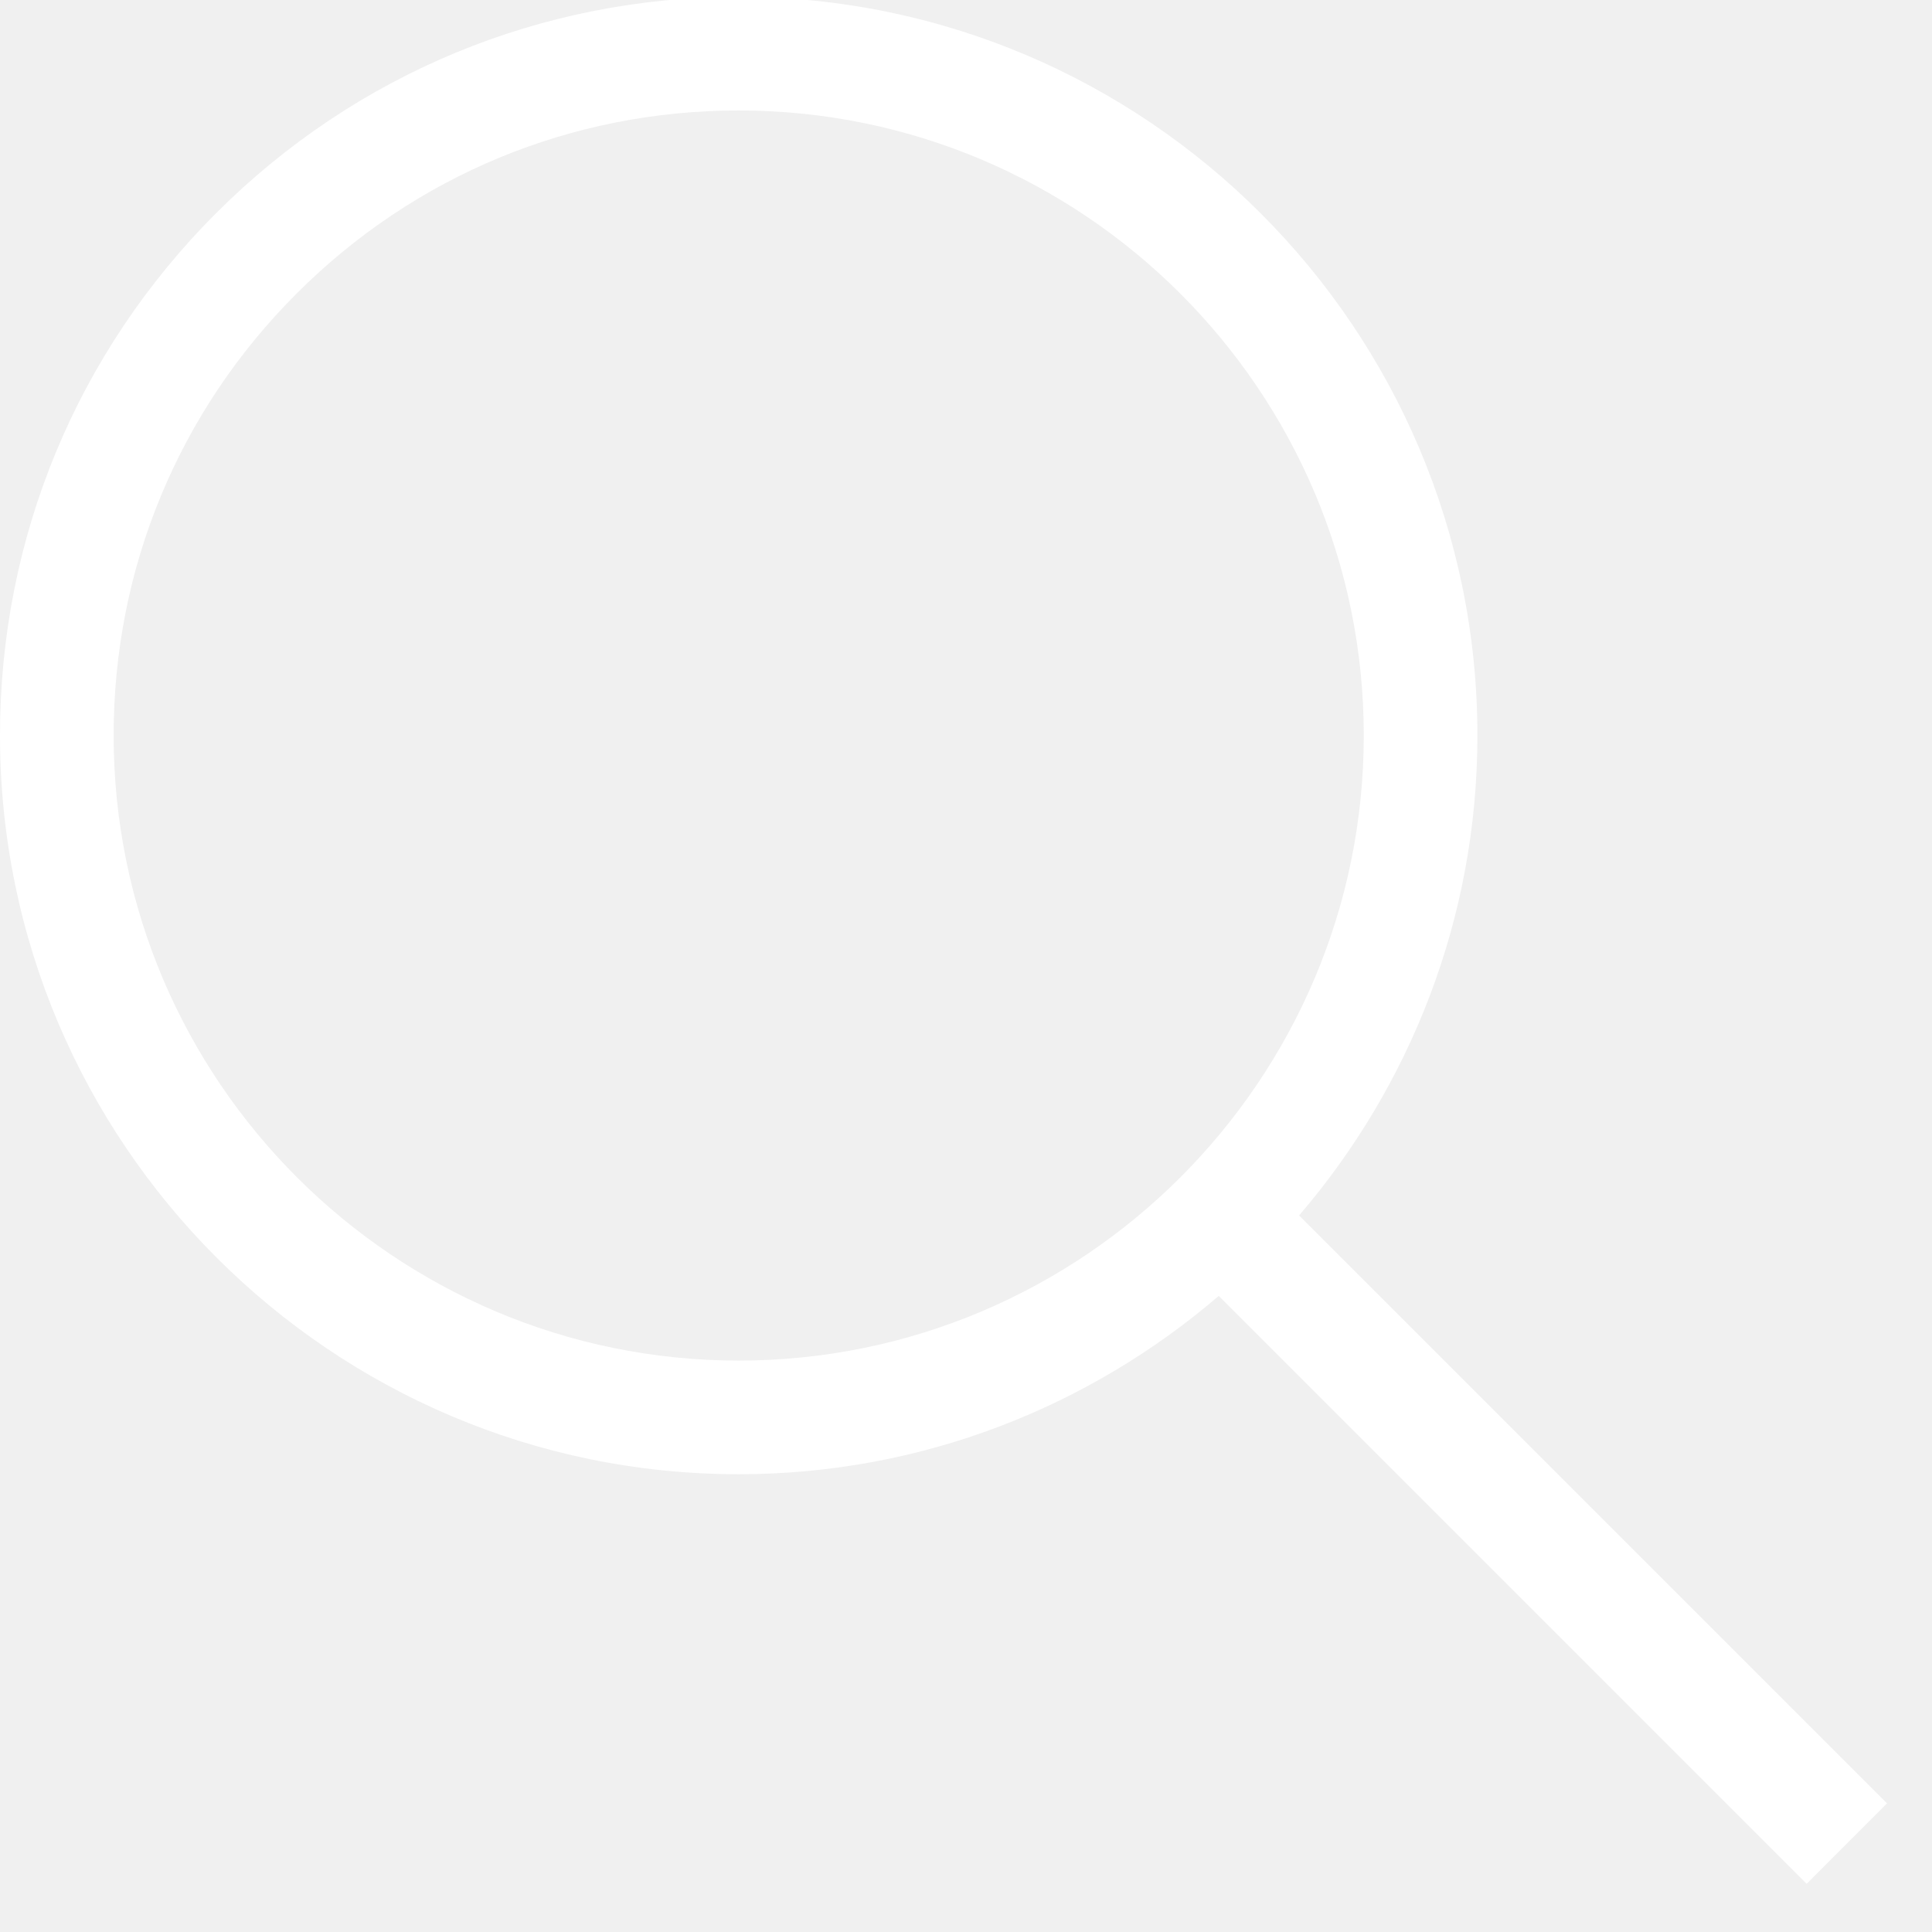
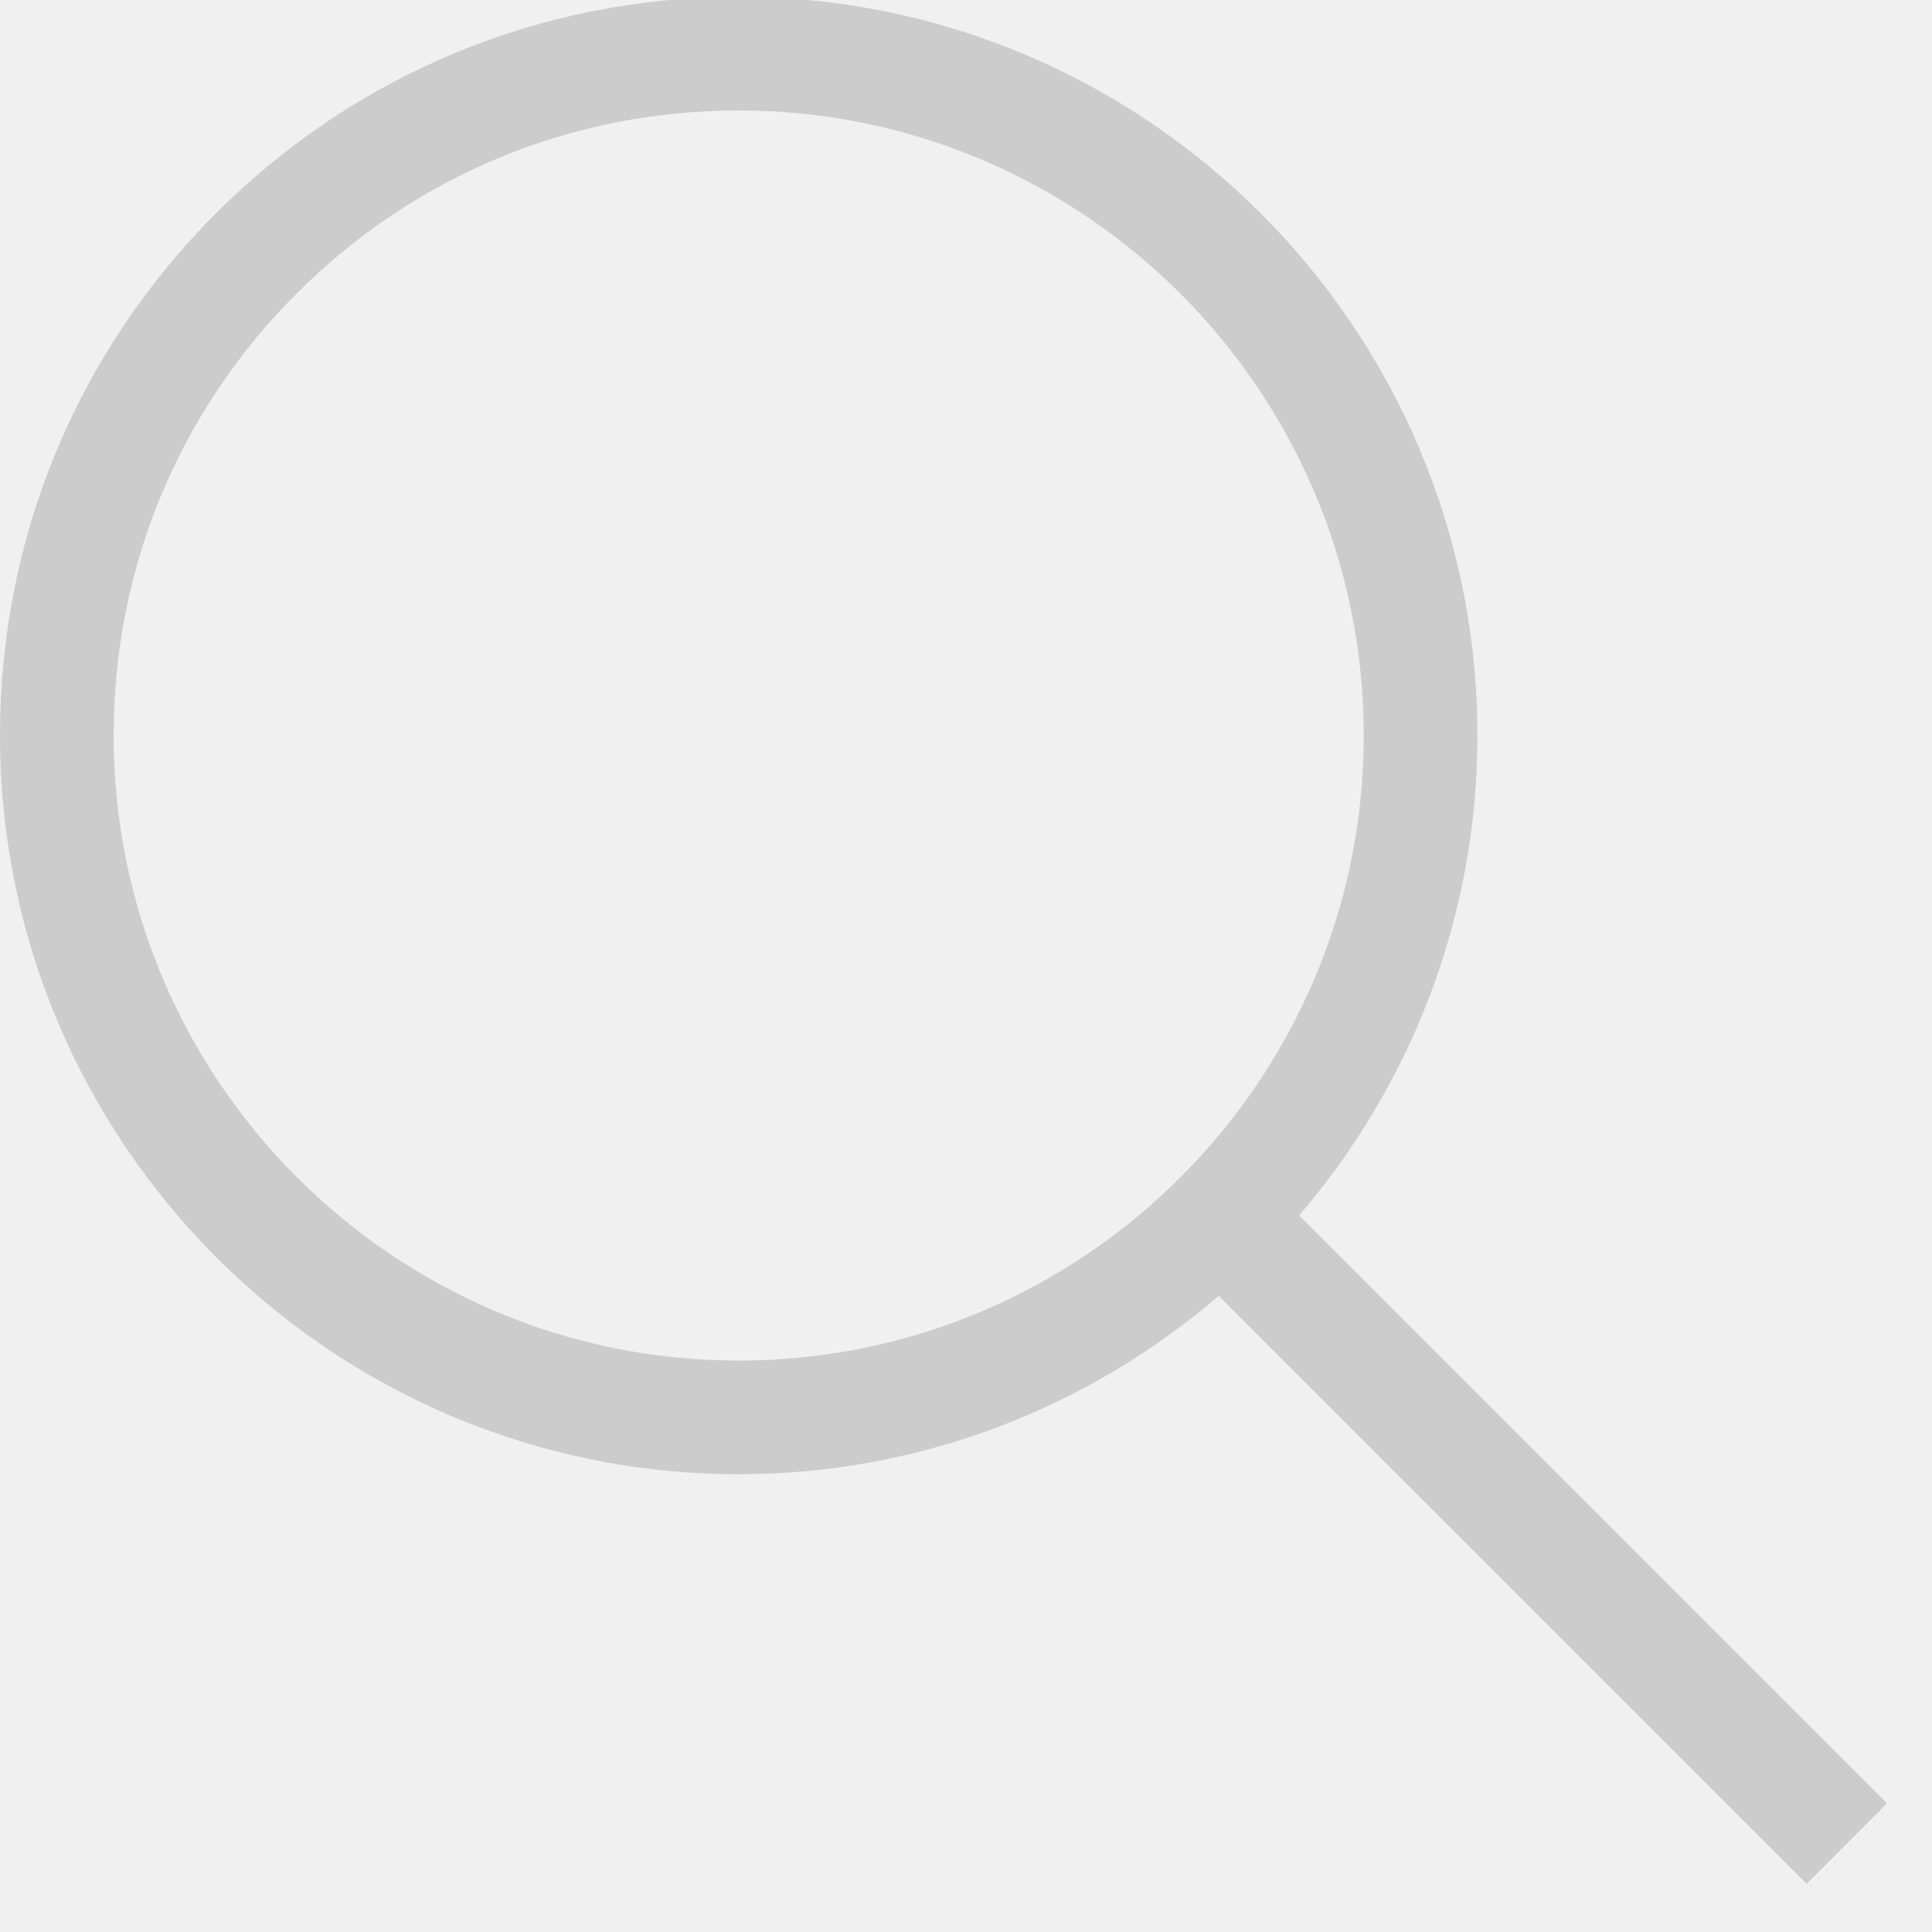
<svg xmlns="http://www.w3.org/2000/svg" version="1.1" width="17" height="17" viewBox="0 0 17 17">
  <g>
</g>
-   <path d="M16.604 15.868l-5.173-5.173c0.975-1.137 1.569-2.611 1.569-4.223 0-3.584-2.916-6.5-6.5-6.5-1.736 0-3.369 0.676-4.598 1.903-1.227 1.228-1.903 2.861-1.902 4.597 0 3.584 2.916 6.5 6.5 6.5 1.612 0 3.087-0.594 4.224-1.569l5.173 5.173 0.707-0.708zM6.5 11.972c-3.032 0-5.5-2.467-5.5-5.5-0.001-1.47 0.571-2.851 1.61-3.889 1.038-1.039 2.42-1.611 3.89-1.611 3.032 0 5.5 2.467 5.5 5.5 0 3.032-2.468 5.5-5.5 5.5z" fill="#ffffff" />
+   <path d="M16.604 15.868l-5.173-5.173c0.975-1.137 1.569-2.611 1.569-4.223 0-3.584-2.916-6.5-6.5-6.5-1.736 0-3.369 0.676-4.598 1.903-1.227 1.228-1.903 2.861-1.902 4.597 0 3.584 2.916 6.5 6.5 6.5 1.612 0 3.087-0.594 4.224-1.569l5.173 5.173 0.707-0.708zM6.5 11.972c-3.032 0-5.5-2.467-5.5-5.5-0.001-1.47 0.571-2.851 1.61-3.889 1.038-1.039 2.42-1.611 3.89-1.611 3.032 0 5.5 2.467 5.5 5.5 0 3.032-2.468 5.5-5.5 5.5z" fill="#cccccc" />
</svg>
